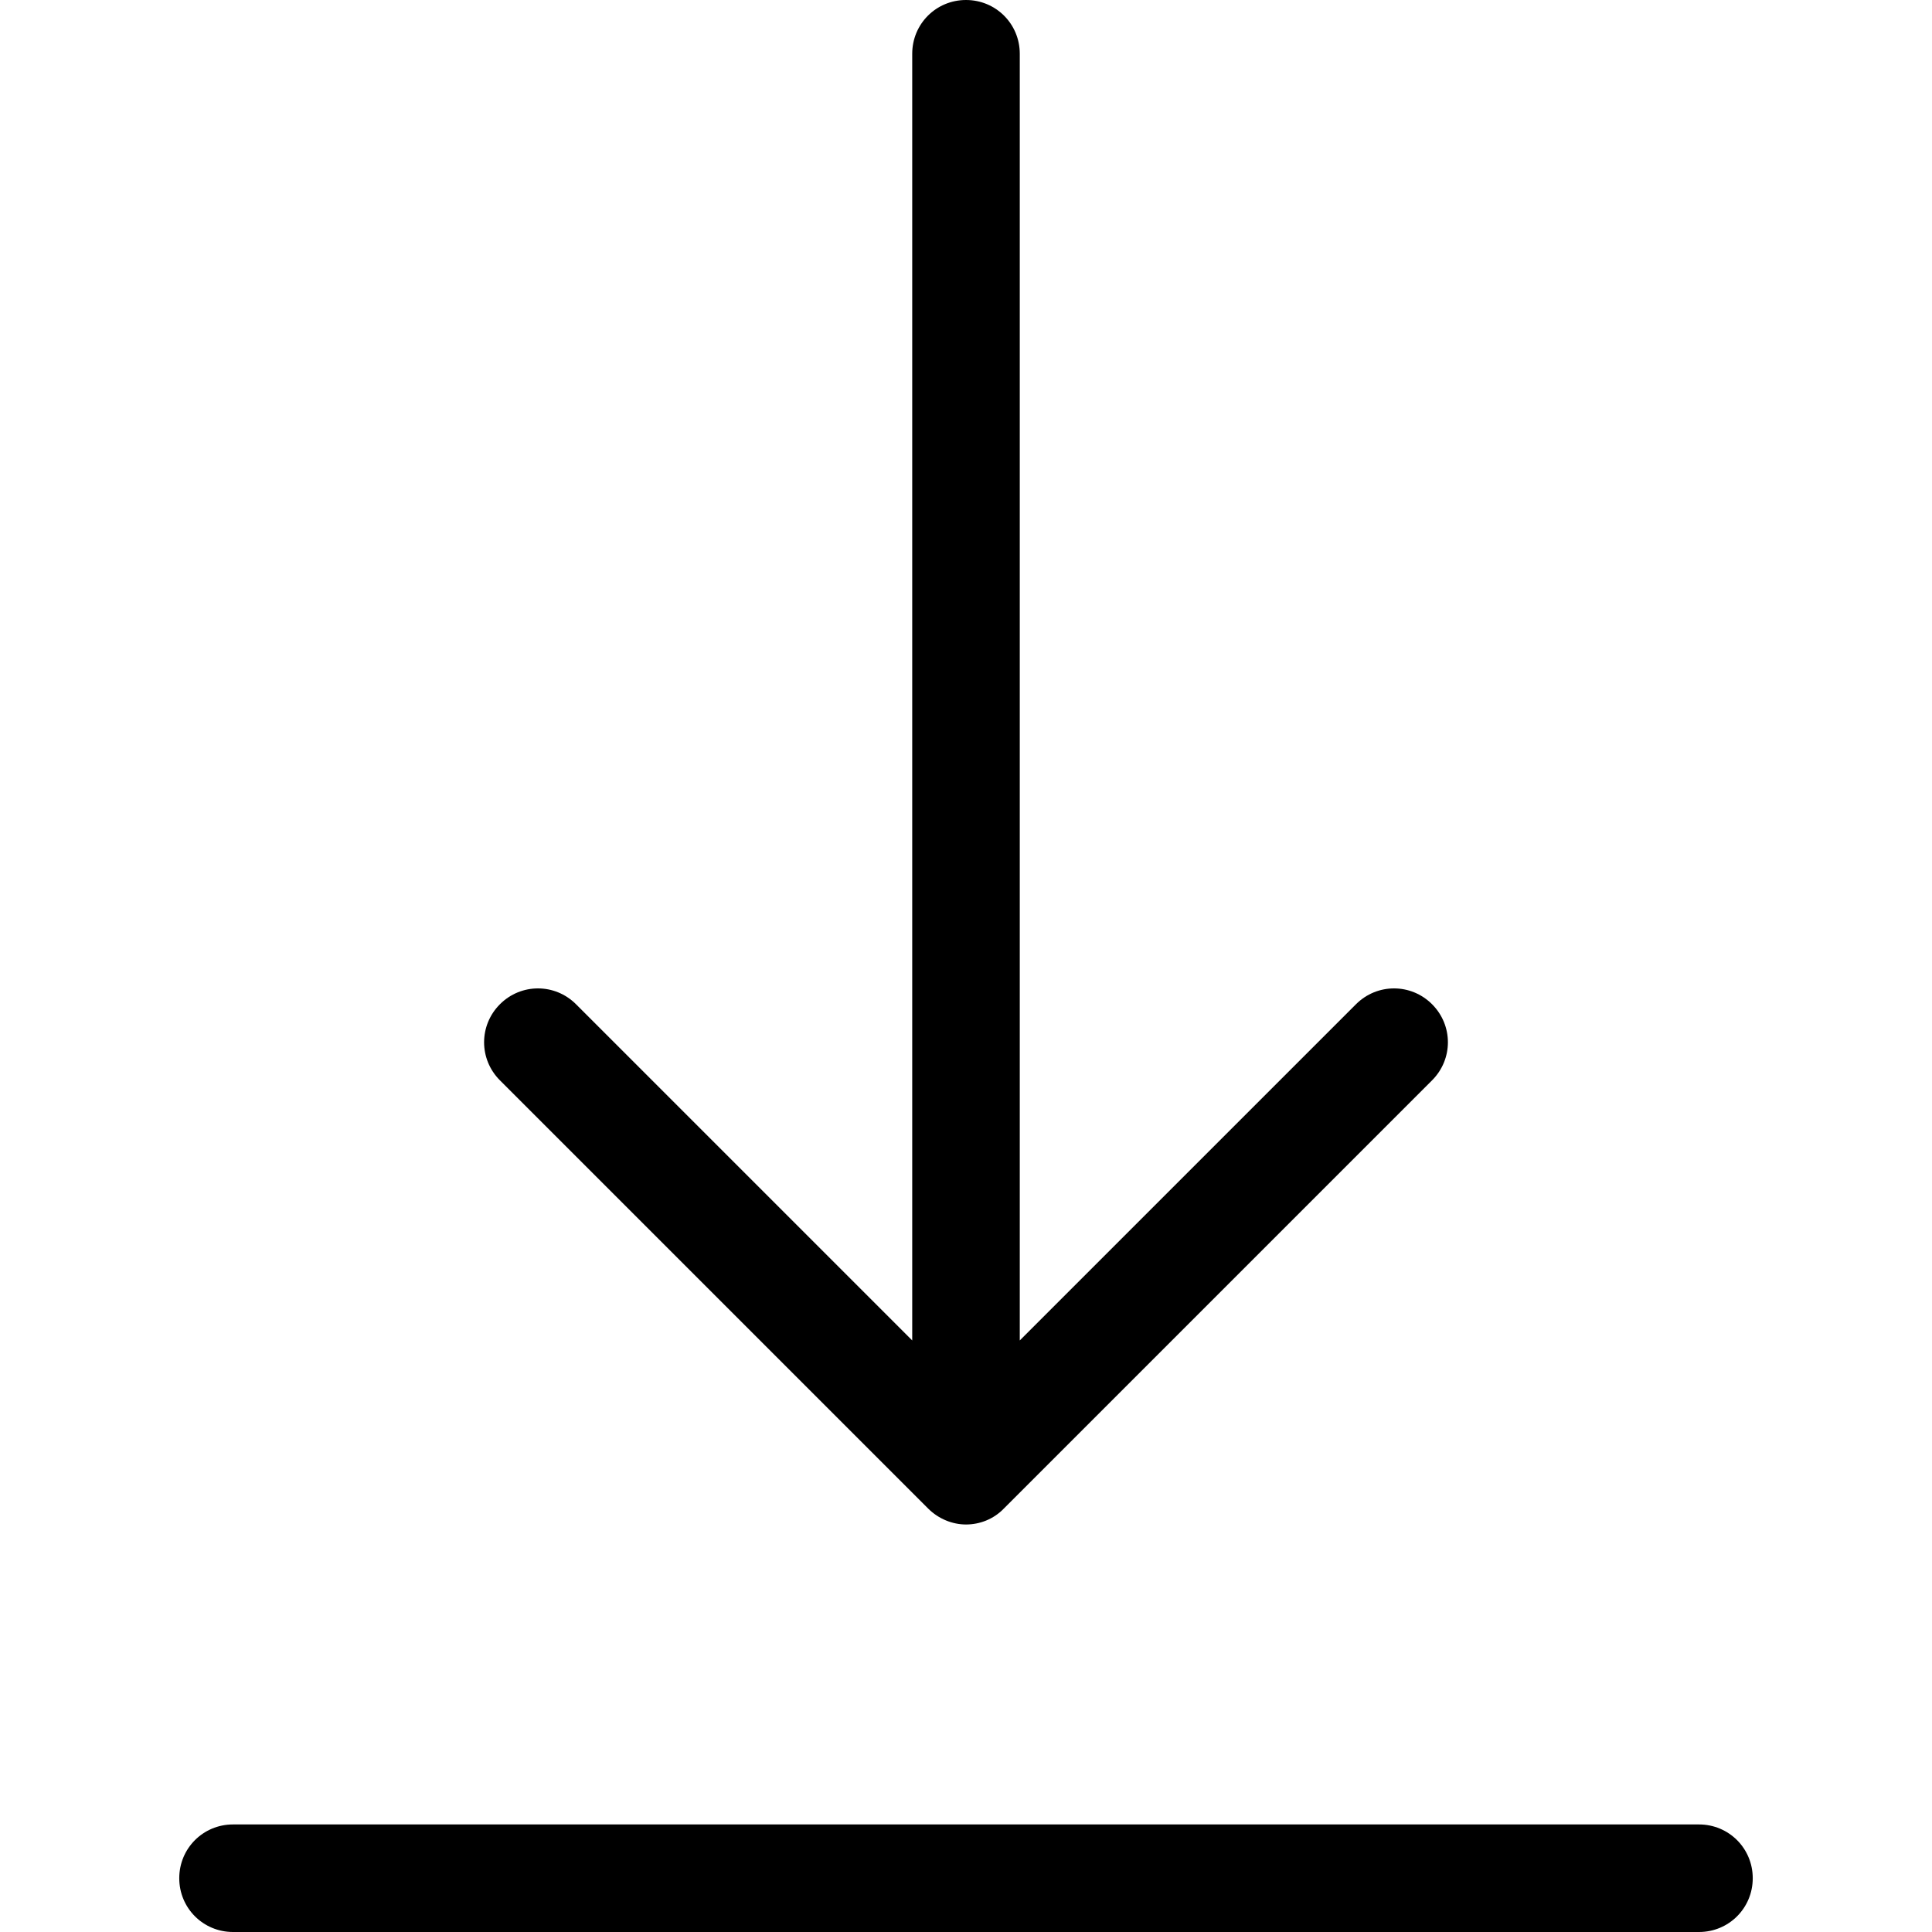
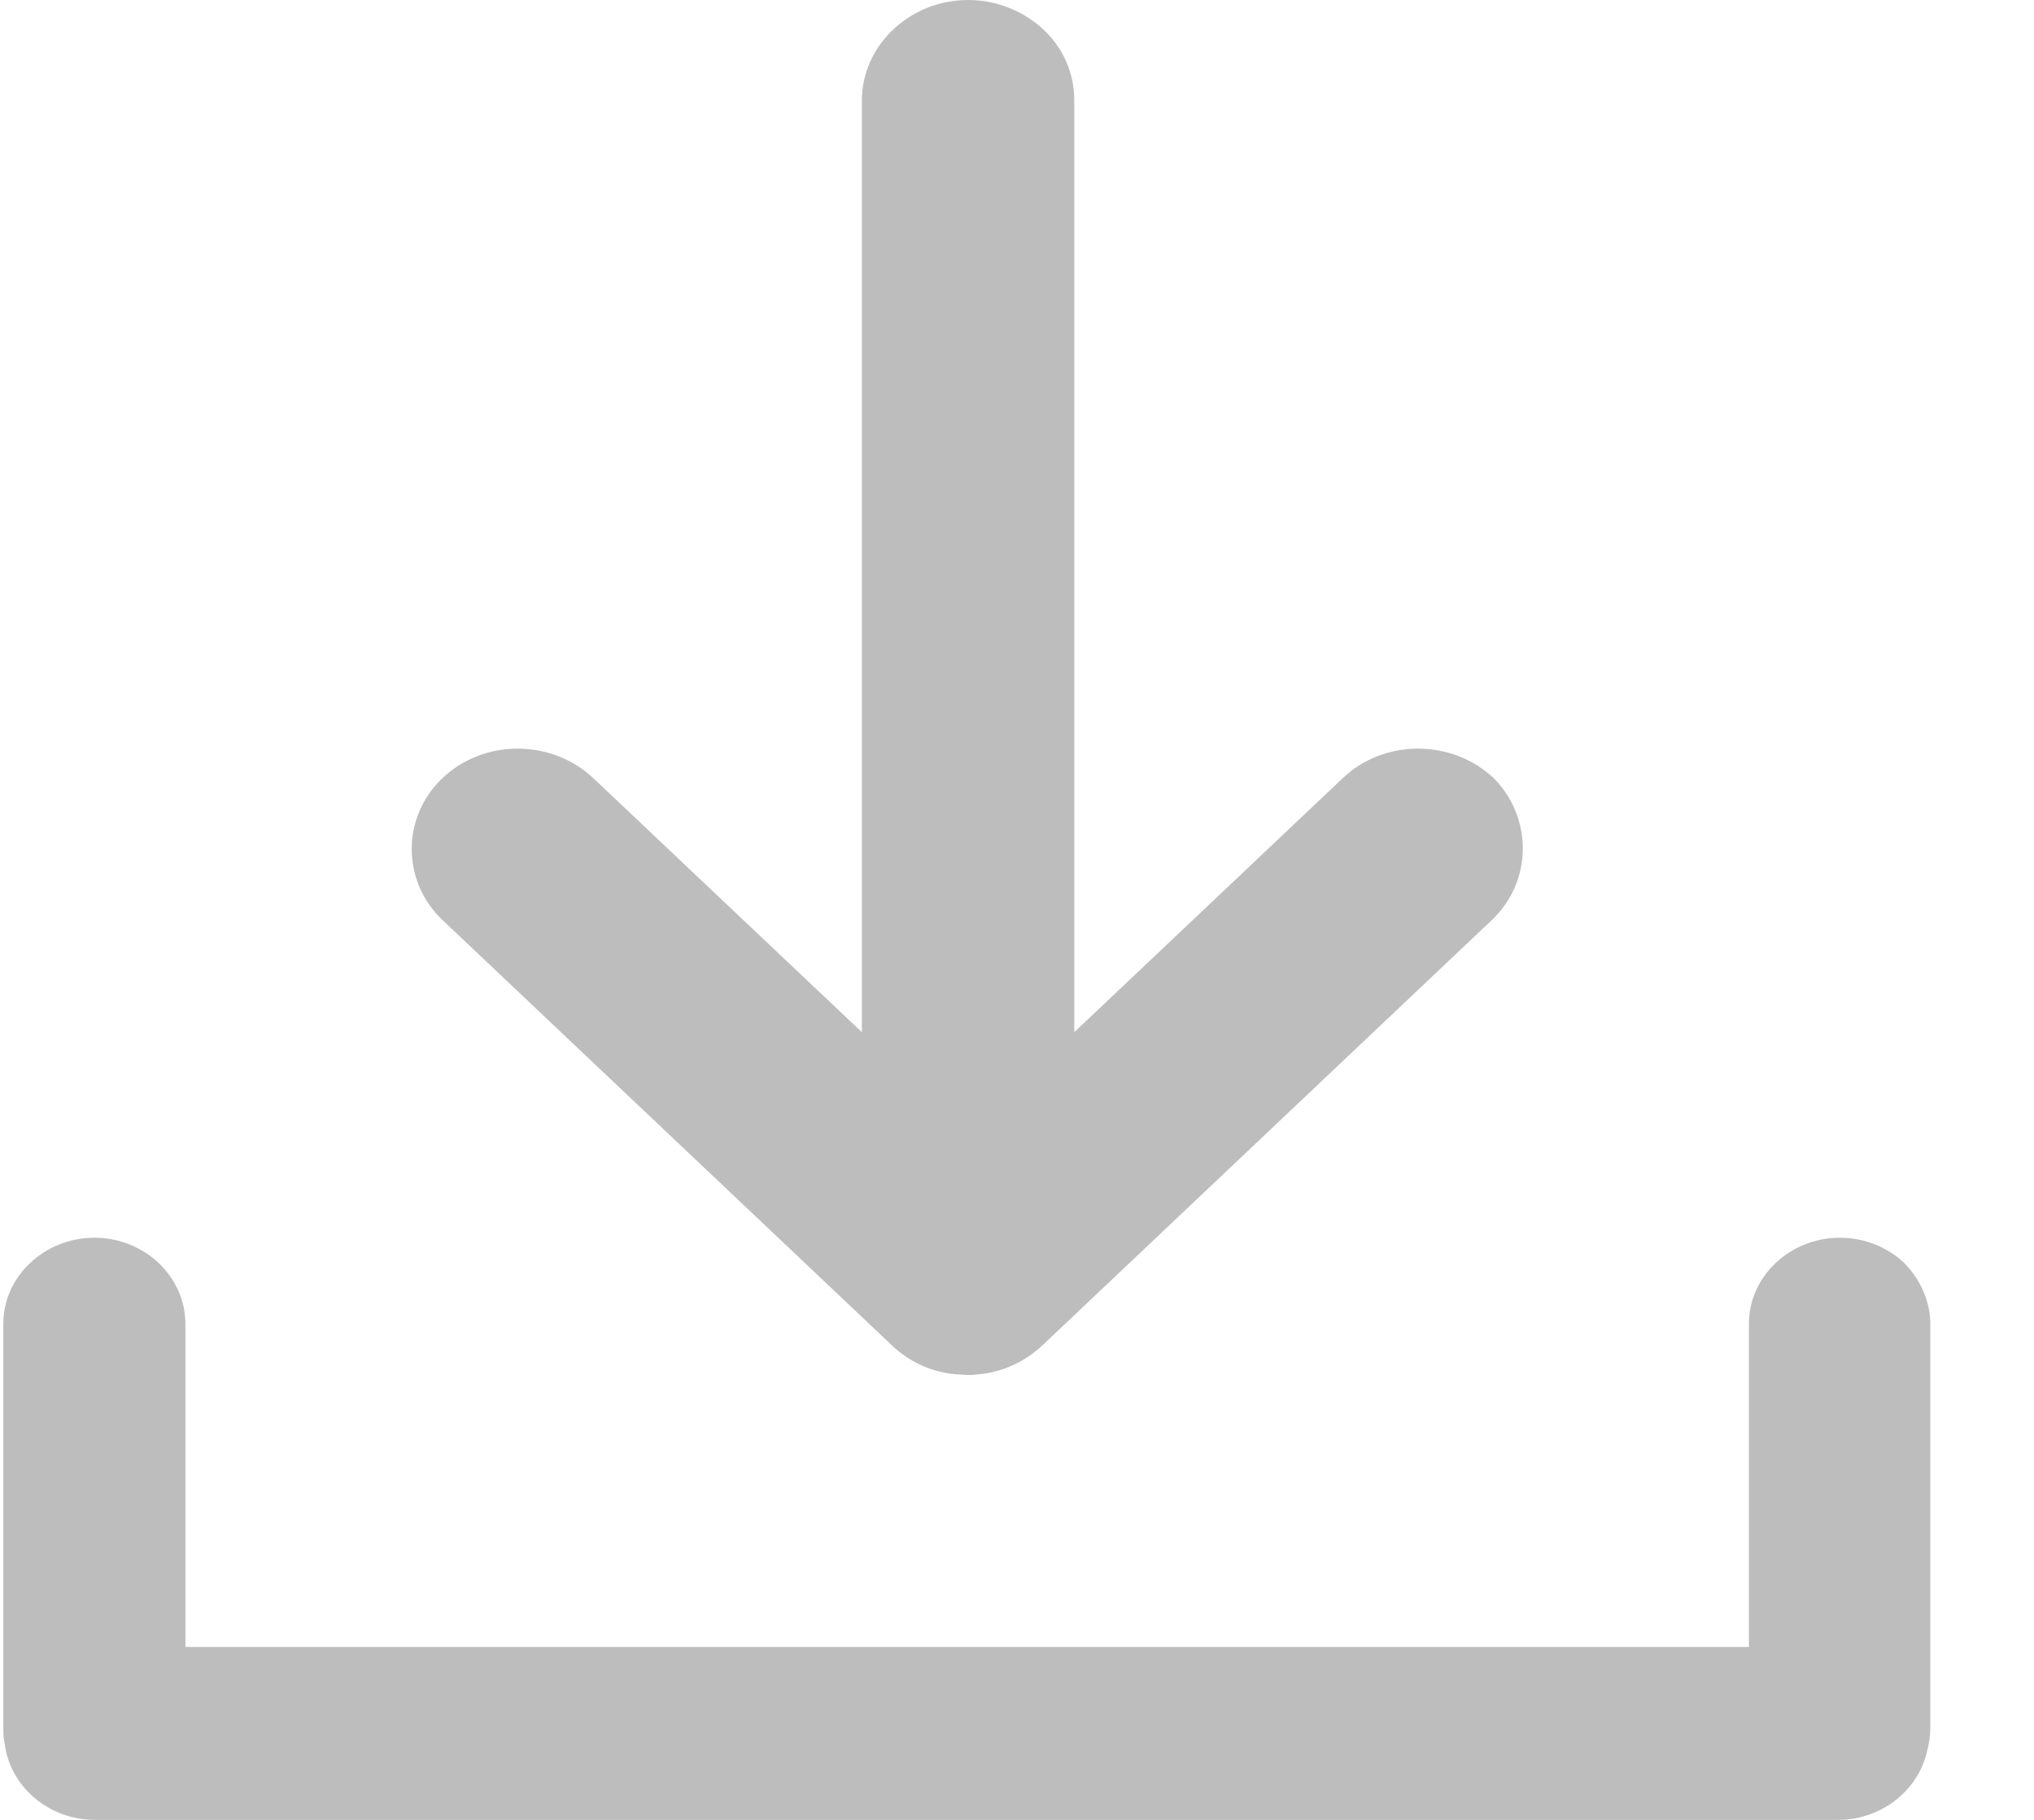
- <svg xmlns="http://www.w3.org/2000/svg" version="1.1" id="Capa_1" x="0px" y="0px" viewBox="0 0 485 485" style="enable-background:new 0 0 485 485;" xml:space="preserve">
-   <g>
-     <g>
-       <path d="M233,378.7c2.6,2.6,6.1,4,9.5,4s6.9-1.3,9.5-4l107.5-107.5c5.3-5.3,5.3-13.8,0-19.1c-5.3-5.3-13.8-5.3-19.1,0L256,336.5    v-323C256,6,250,0,242.5,0S229,6,229,13.5v323l-84.4-84.4c-5.3-5.3-13.8-5.3-19.1,0s-5.3,13.8,0,19.1L233,378.7z" />
-       <path d="M426.5,458h-368C51,458,45,464,45,471.5S51,485,58.5,485h368c7.5,0,13.5-6,13.5-13.5S434,458,426.5,458z" />
-     </g>
-   </g>
-   <g>
- </g>
-   <g>
- </g>
-   <g>
- </g>
-   <g>
- </g>
-   <g>
- </g>
-   <g>
- </g>
-   <g>
- </g>
-   <g>
- </g>
-   <g>
- </g>
-   <g>
- </g>
-   <g>
- </g>
-   <g>
- </g>
-   <g>
- </g>
-   <g>
- </g>
-   <g>
- </g>
+ <svg xmlns="http://www.w3.org/2000/svg" width="19" height="17" viewBox="0 0 19 17" fill="none">
+   <path d="M18.031 12.372V16.142C18.031 16.217 18.02 16.287 18.003 16.351C17.924 16.721 17.578 17 17.17 17L0.887 17C0.451 17 0.088 16.683 0.043 16.281C0.031 16.233 0.031 16.19 0.031 16.136V12.366C0.031 11.921 0.417 11.562 0.882 11.562C1.114 11.562 1.329 11.653 1.482 11.798C1.635 11.943 1.732 12.146 1.732 12.366V15.385H16.337V12.366C16.337 11.921 16.722 11.562 17.187 11.562C17.419 11.562 17.635 11.653 17.788 11.798C17.935 11.948 18.032 12.152 18.032 12.372L18.031 12.372Z" fill="#BDBDBD" />
+   <path d="M13.934 8.596L9.757 12.549C9.751 12.559 9.74 12.565 9.734 12.57C9.581 12.715 9.383 12.806 9.185 12.833C9.168 12.833 9.151 12.838 9.133 12.838C9.1 12.844 9.066 12.844 9.032 12.844L8.935 12.838C8.918 12.838 8.901 12.833 8.884 12.833C8.68 12.806 8.487 12.715 8.334 12.57C8.329 12.565 8.317 12.554 8.312 12.549L4.135 8.596C3.942 8.414 3.846 8.173 3.846 7.931C3.846 7.69 3.942 7.449 4.135 7.267C4.52 6.902 5.149 6.902 5.54 7.267L8.051 9.642L8.051 0.938C8.051 0.424 8.499 0 9.043 0C9.315 0 9.564 0.107 9.745 0.274C9.927 0.445 10.035 0.676 10.035 0.938V9.642L12.545 7.267C12.931 6.902 13.56 6.902 13.951 7.267C14.319 7.637 14.319 8.232 13.934 8.596L13.934 8.596Z" fill="#BDBDBD" />
</svg>
